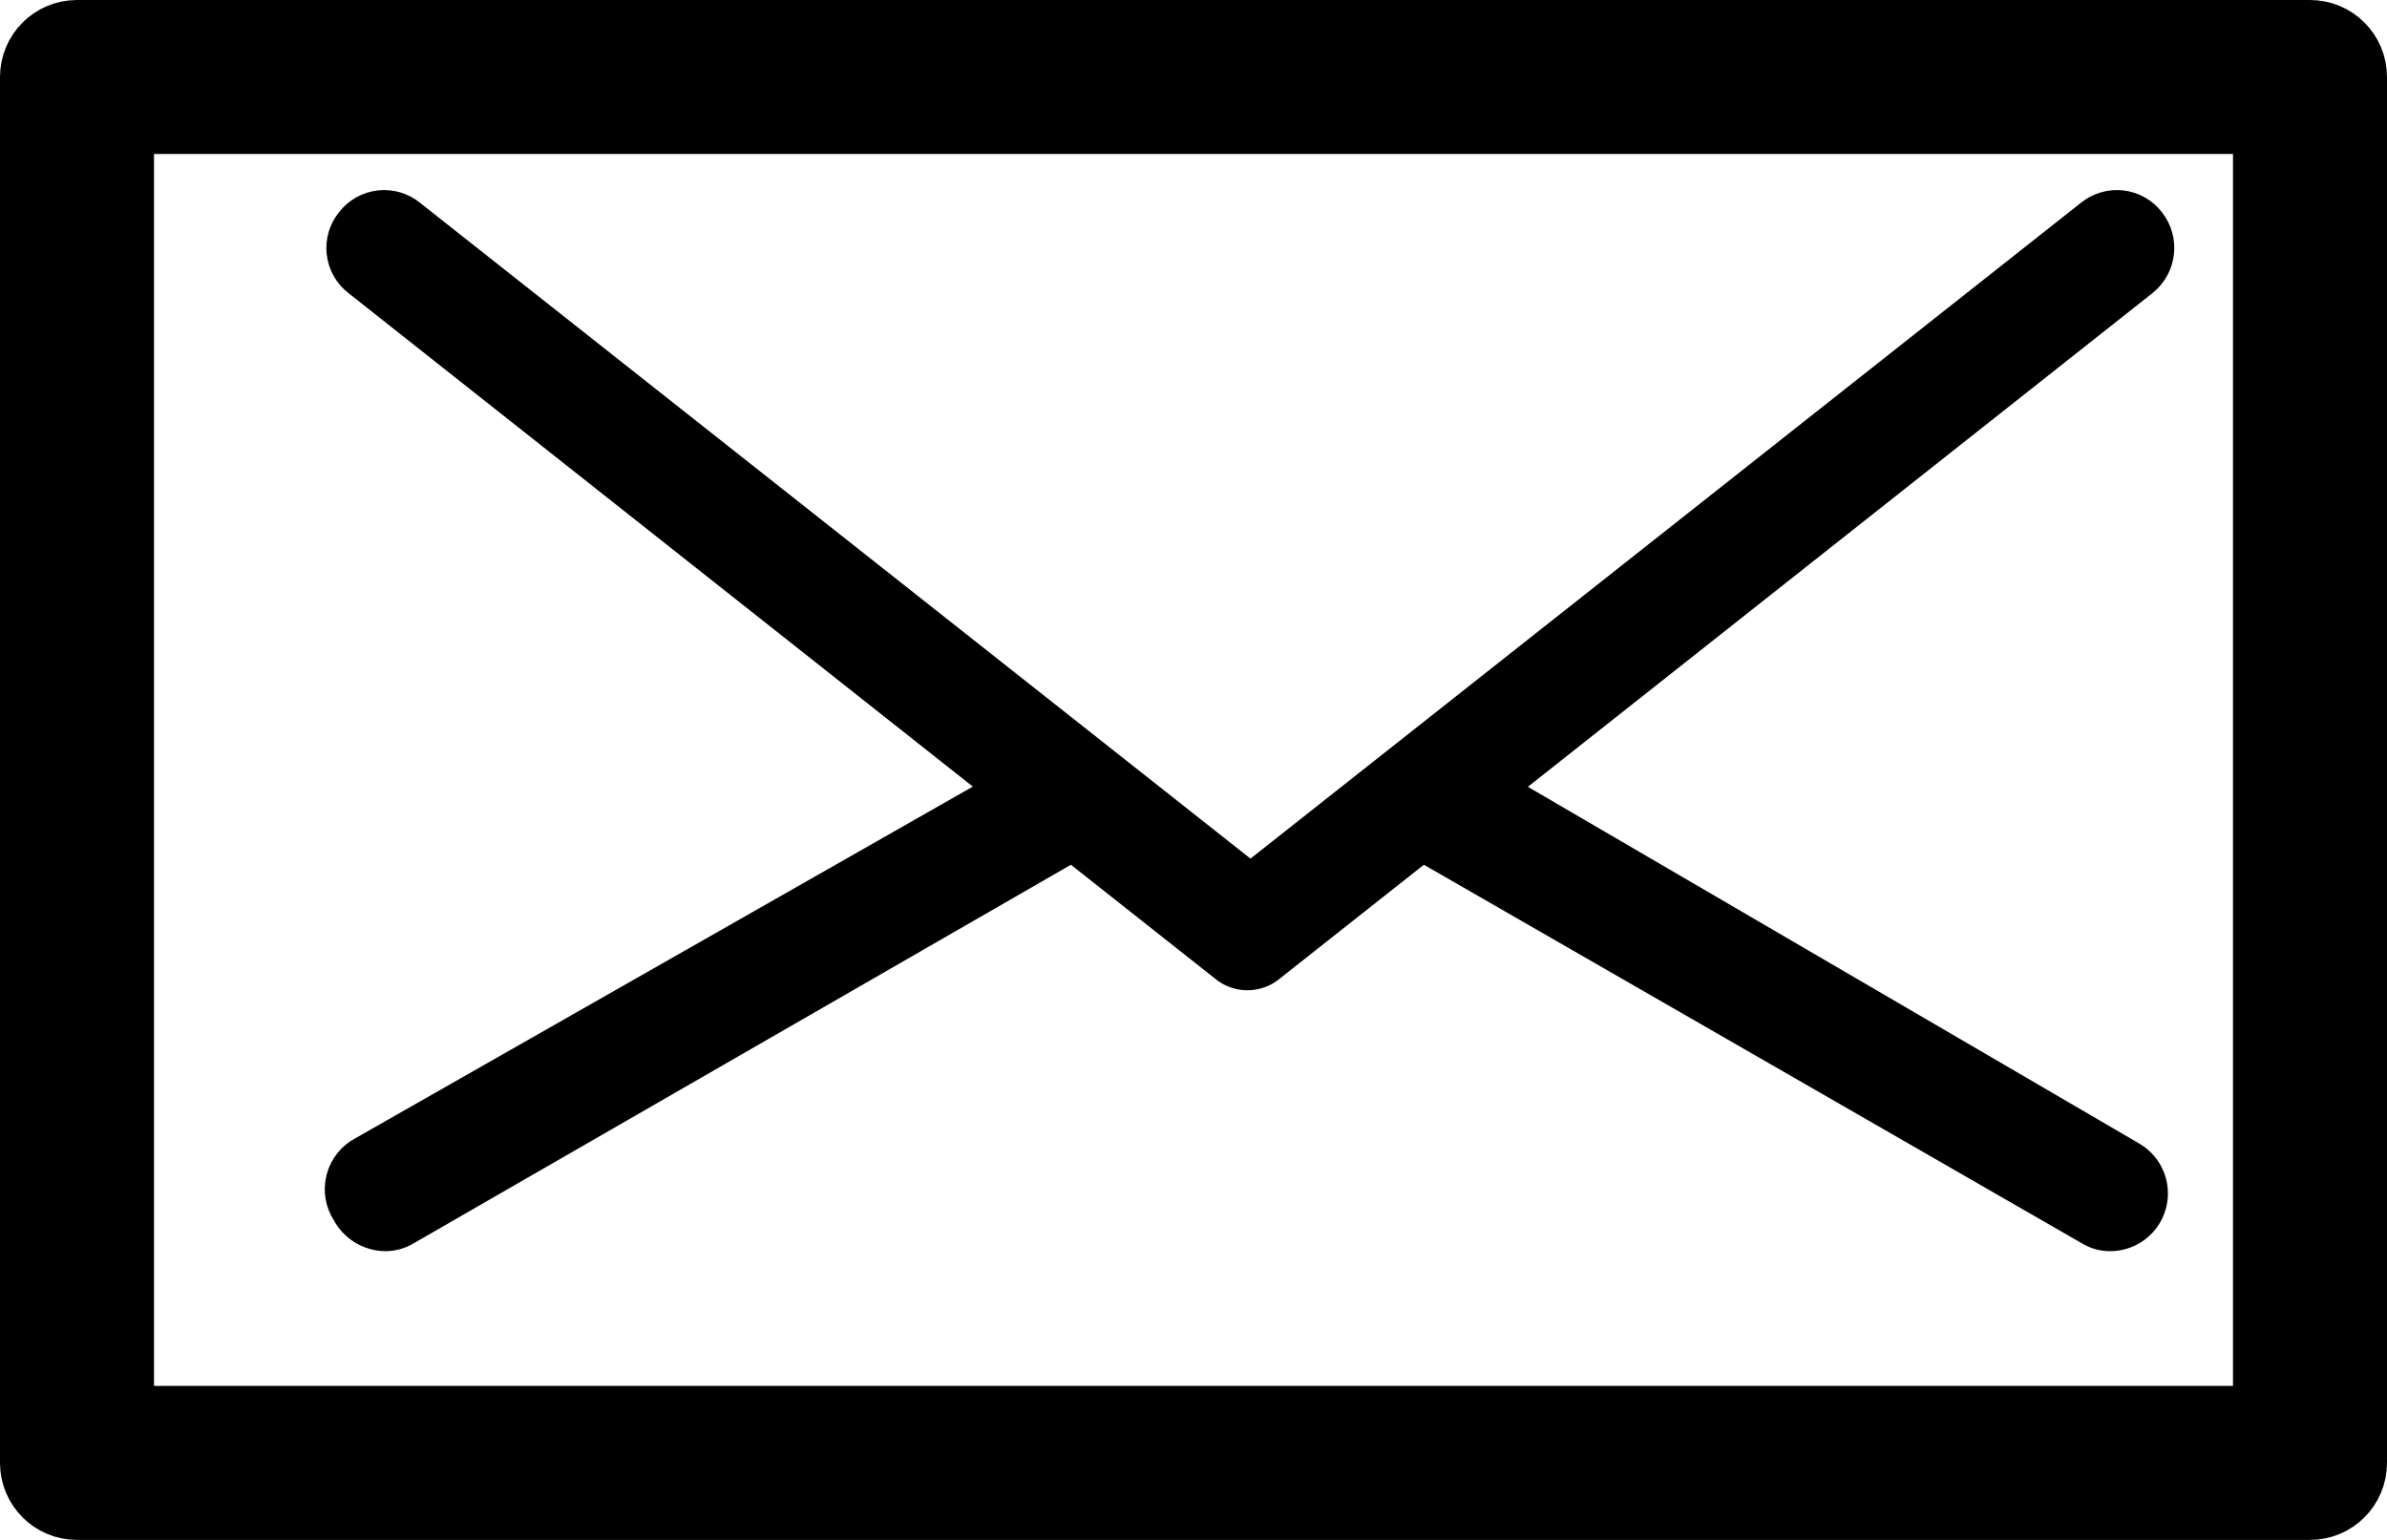
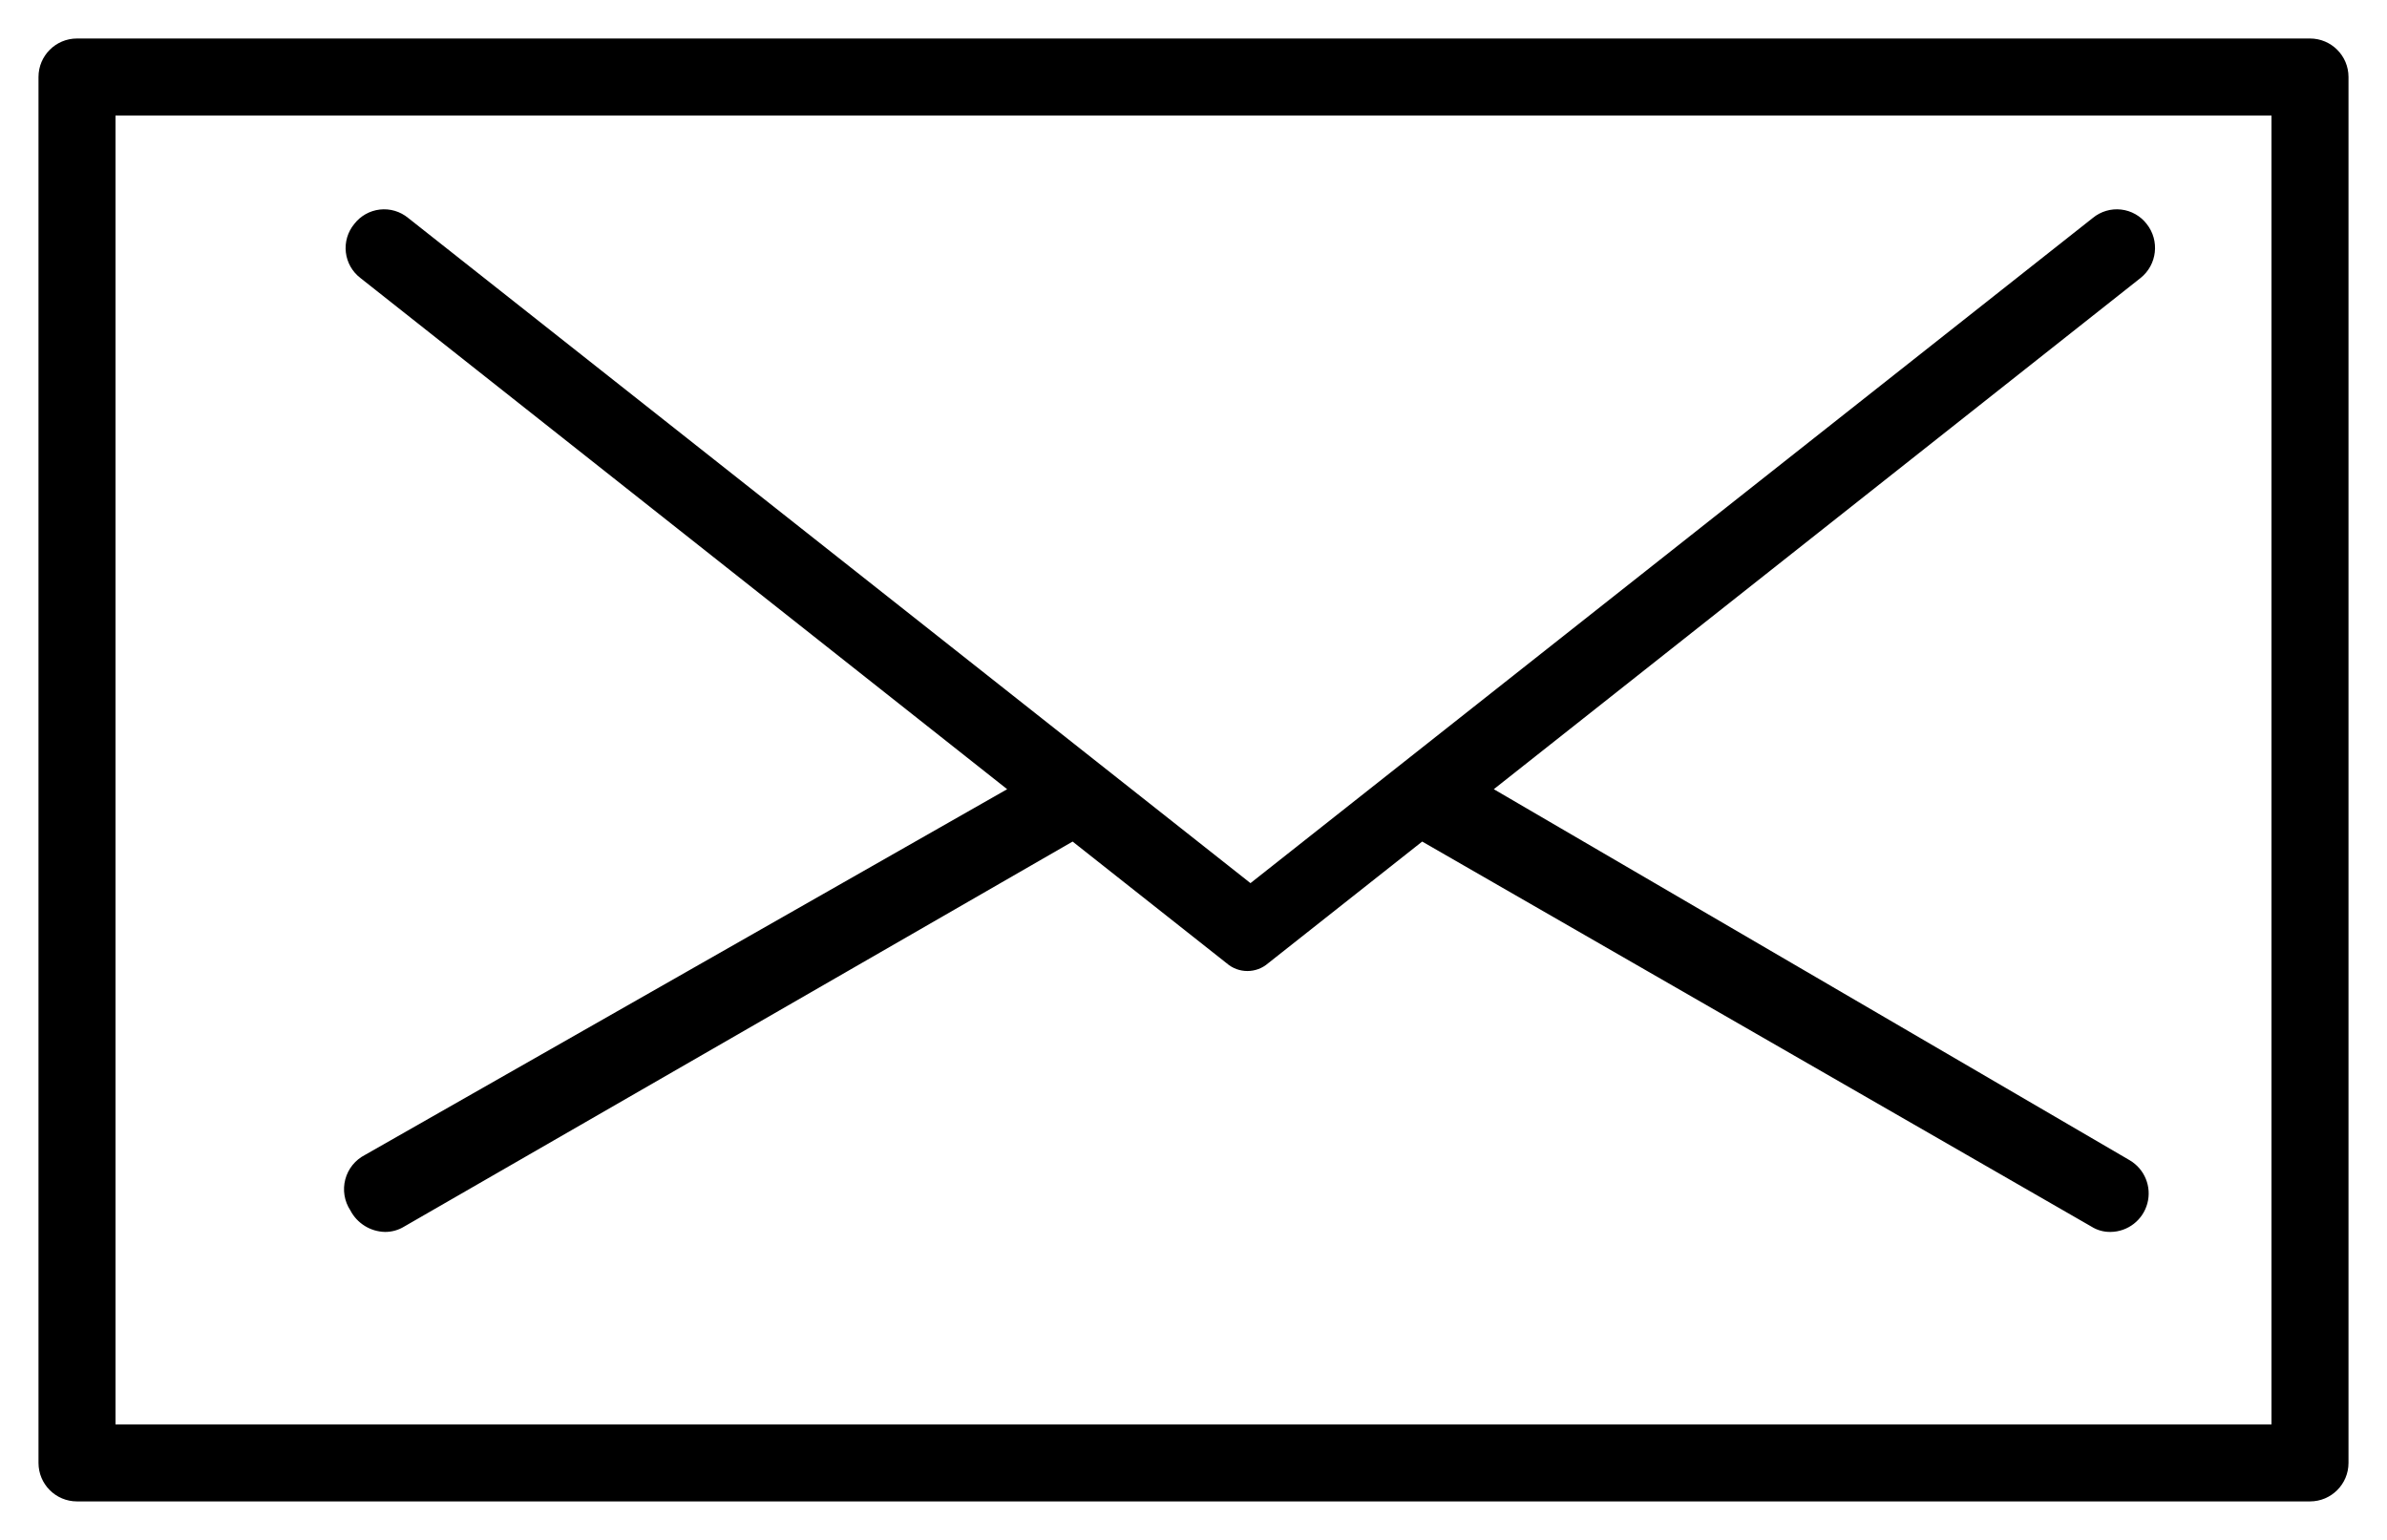
<svg xmlns="http://www.w3.org/2000/svg" viewBox="0 0 31 20">
-   <path d="M30.5,1A.5.5,0,0,0,30,.5H1A.5.5,0,0,0,.5,1V19a.5.5,0,0,0,.5.5H30a.5.5,0,0,0,.5-.5Zm-1,17.5H1.5V1.5h28Z" stroke="#000" stroke-miterlimit="10" />
-   <path d="M4.55,15.72A.52.52,0,0,0,5,16a.47.47,0,0,0,.25-.07l8.68-5,2,1.58h0a.41.41,0,0,0,.54,0h0l2-1.58,8.69,5a.45.45,0,0,0,.25.07.5.5,0,0,0,.25-.93L19.4,10.25l8.4-6.64a.5.5,0,0,0,.08-.7.49.49,0,0,0-.7-.08L16.24,11.47,5.3,2.83a.49.49,0,0,0-.7.08.49.49,0,0,0,.08.7l8.4,6.64L4.74,15A.5.5,0,0,0,4.55,15.72Z" stroke="#000" stroke-miterlimit="10" stroke-width="0.5" />
+   <path d="M30.5,1A.5.5,0,0,0,30,.5H1A.5.5,0,0,0,.5,1V19a.5.5,0,0,0,.5.5H30a.5.5,0,0,0,.5-.5Zm-1,17.5H1.5V1.5h28Z" stroke-miterlimit="10" />
+   <path d="M4.55,15.72A.52.52,0,0,0,5,16a.47.47,0,0,0,.25-.07l8.68-5,2,1.58h0a.41.41,0,0,0,.54,0h0l2-1.58,8.69,5a.45.45,0,0,0,.25.07.5.5,0,0,0,.25-.93L19.4,10.25l8.4-6.64a.5.5,0,0,0,.08-.7.49.49,0,0,0-.7-.08L16.24,11.47,5.3,2.83a.49.49,0,0,0-.7.08.49.49,0,0,0,.08.7l8.4,6.64L4.74,15A.5.5,0,0,0,4.55,15.72Z" stroke-miterlimit="10" stroke-width="0.5" />
</svg>
